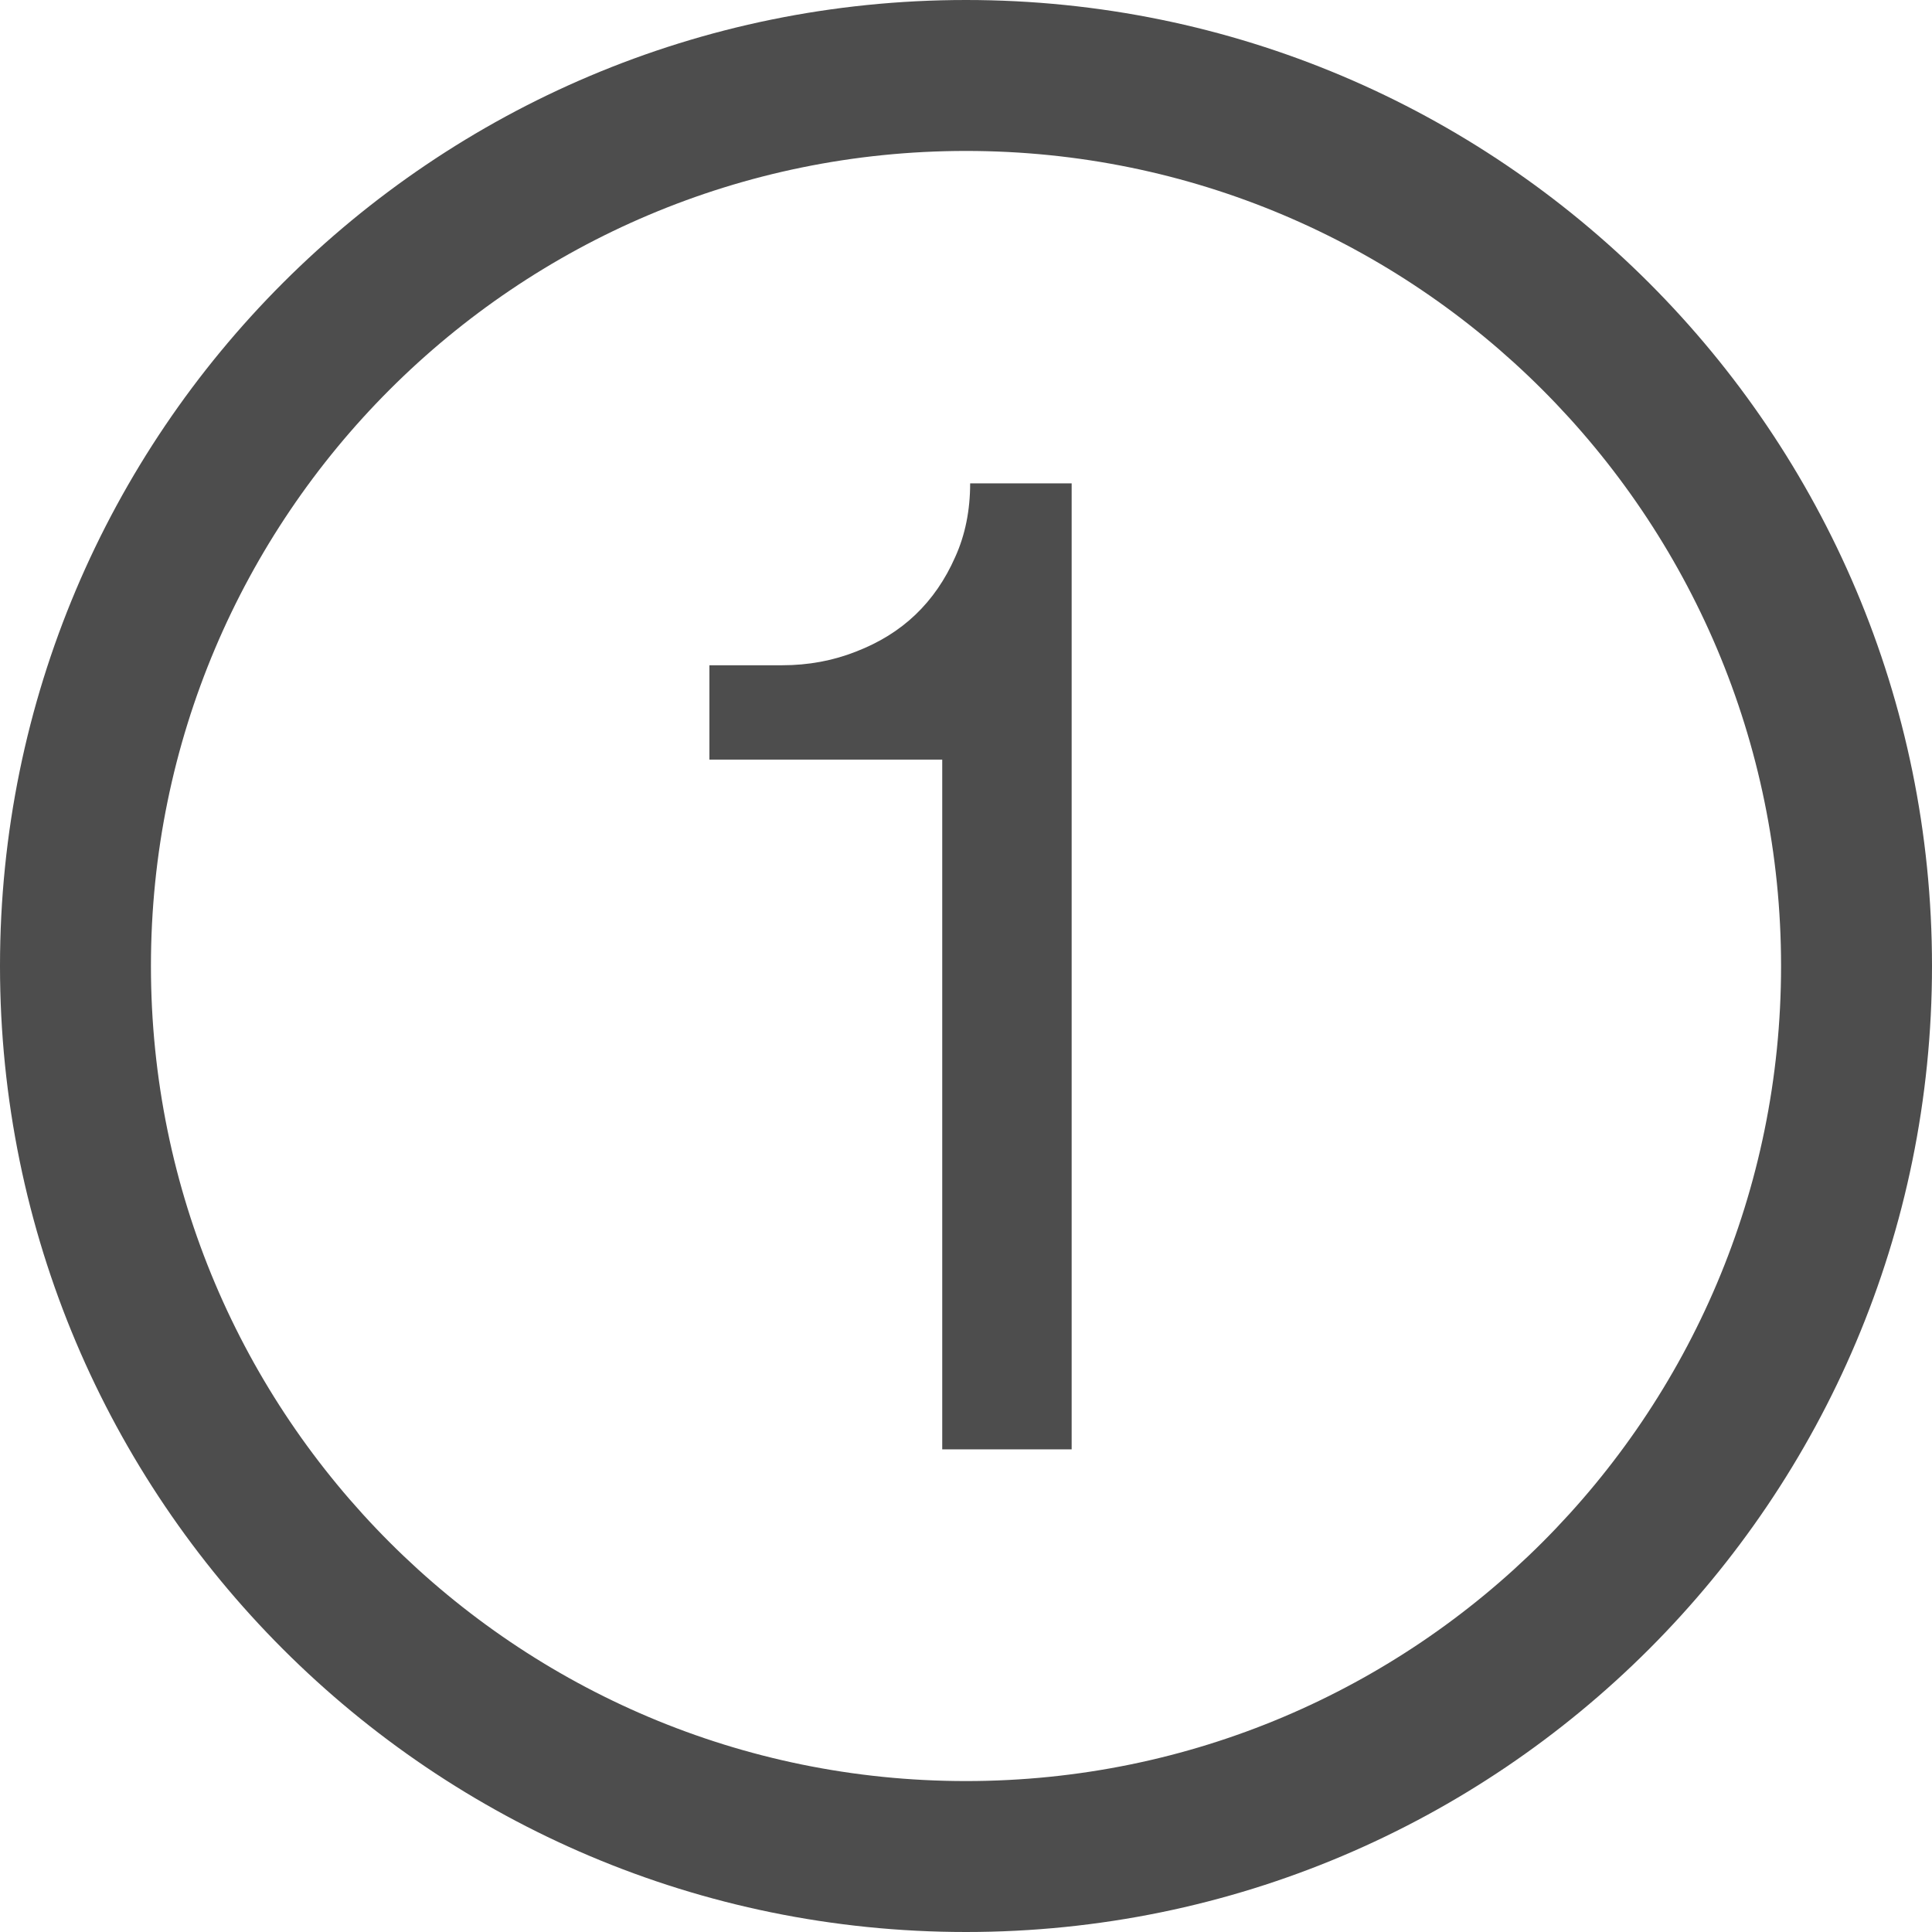
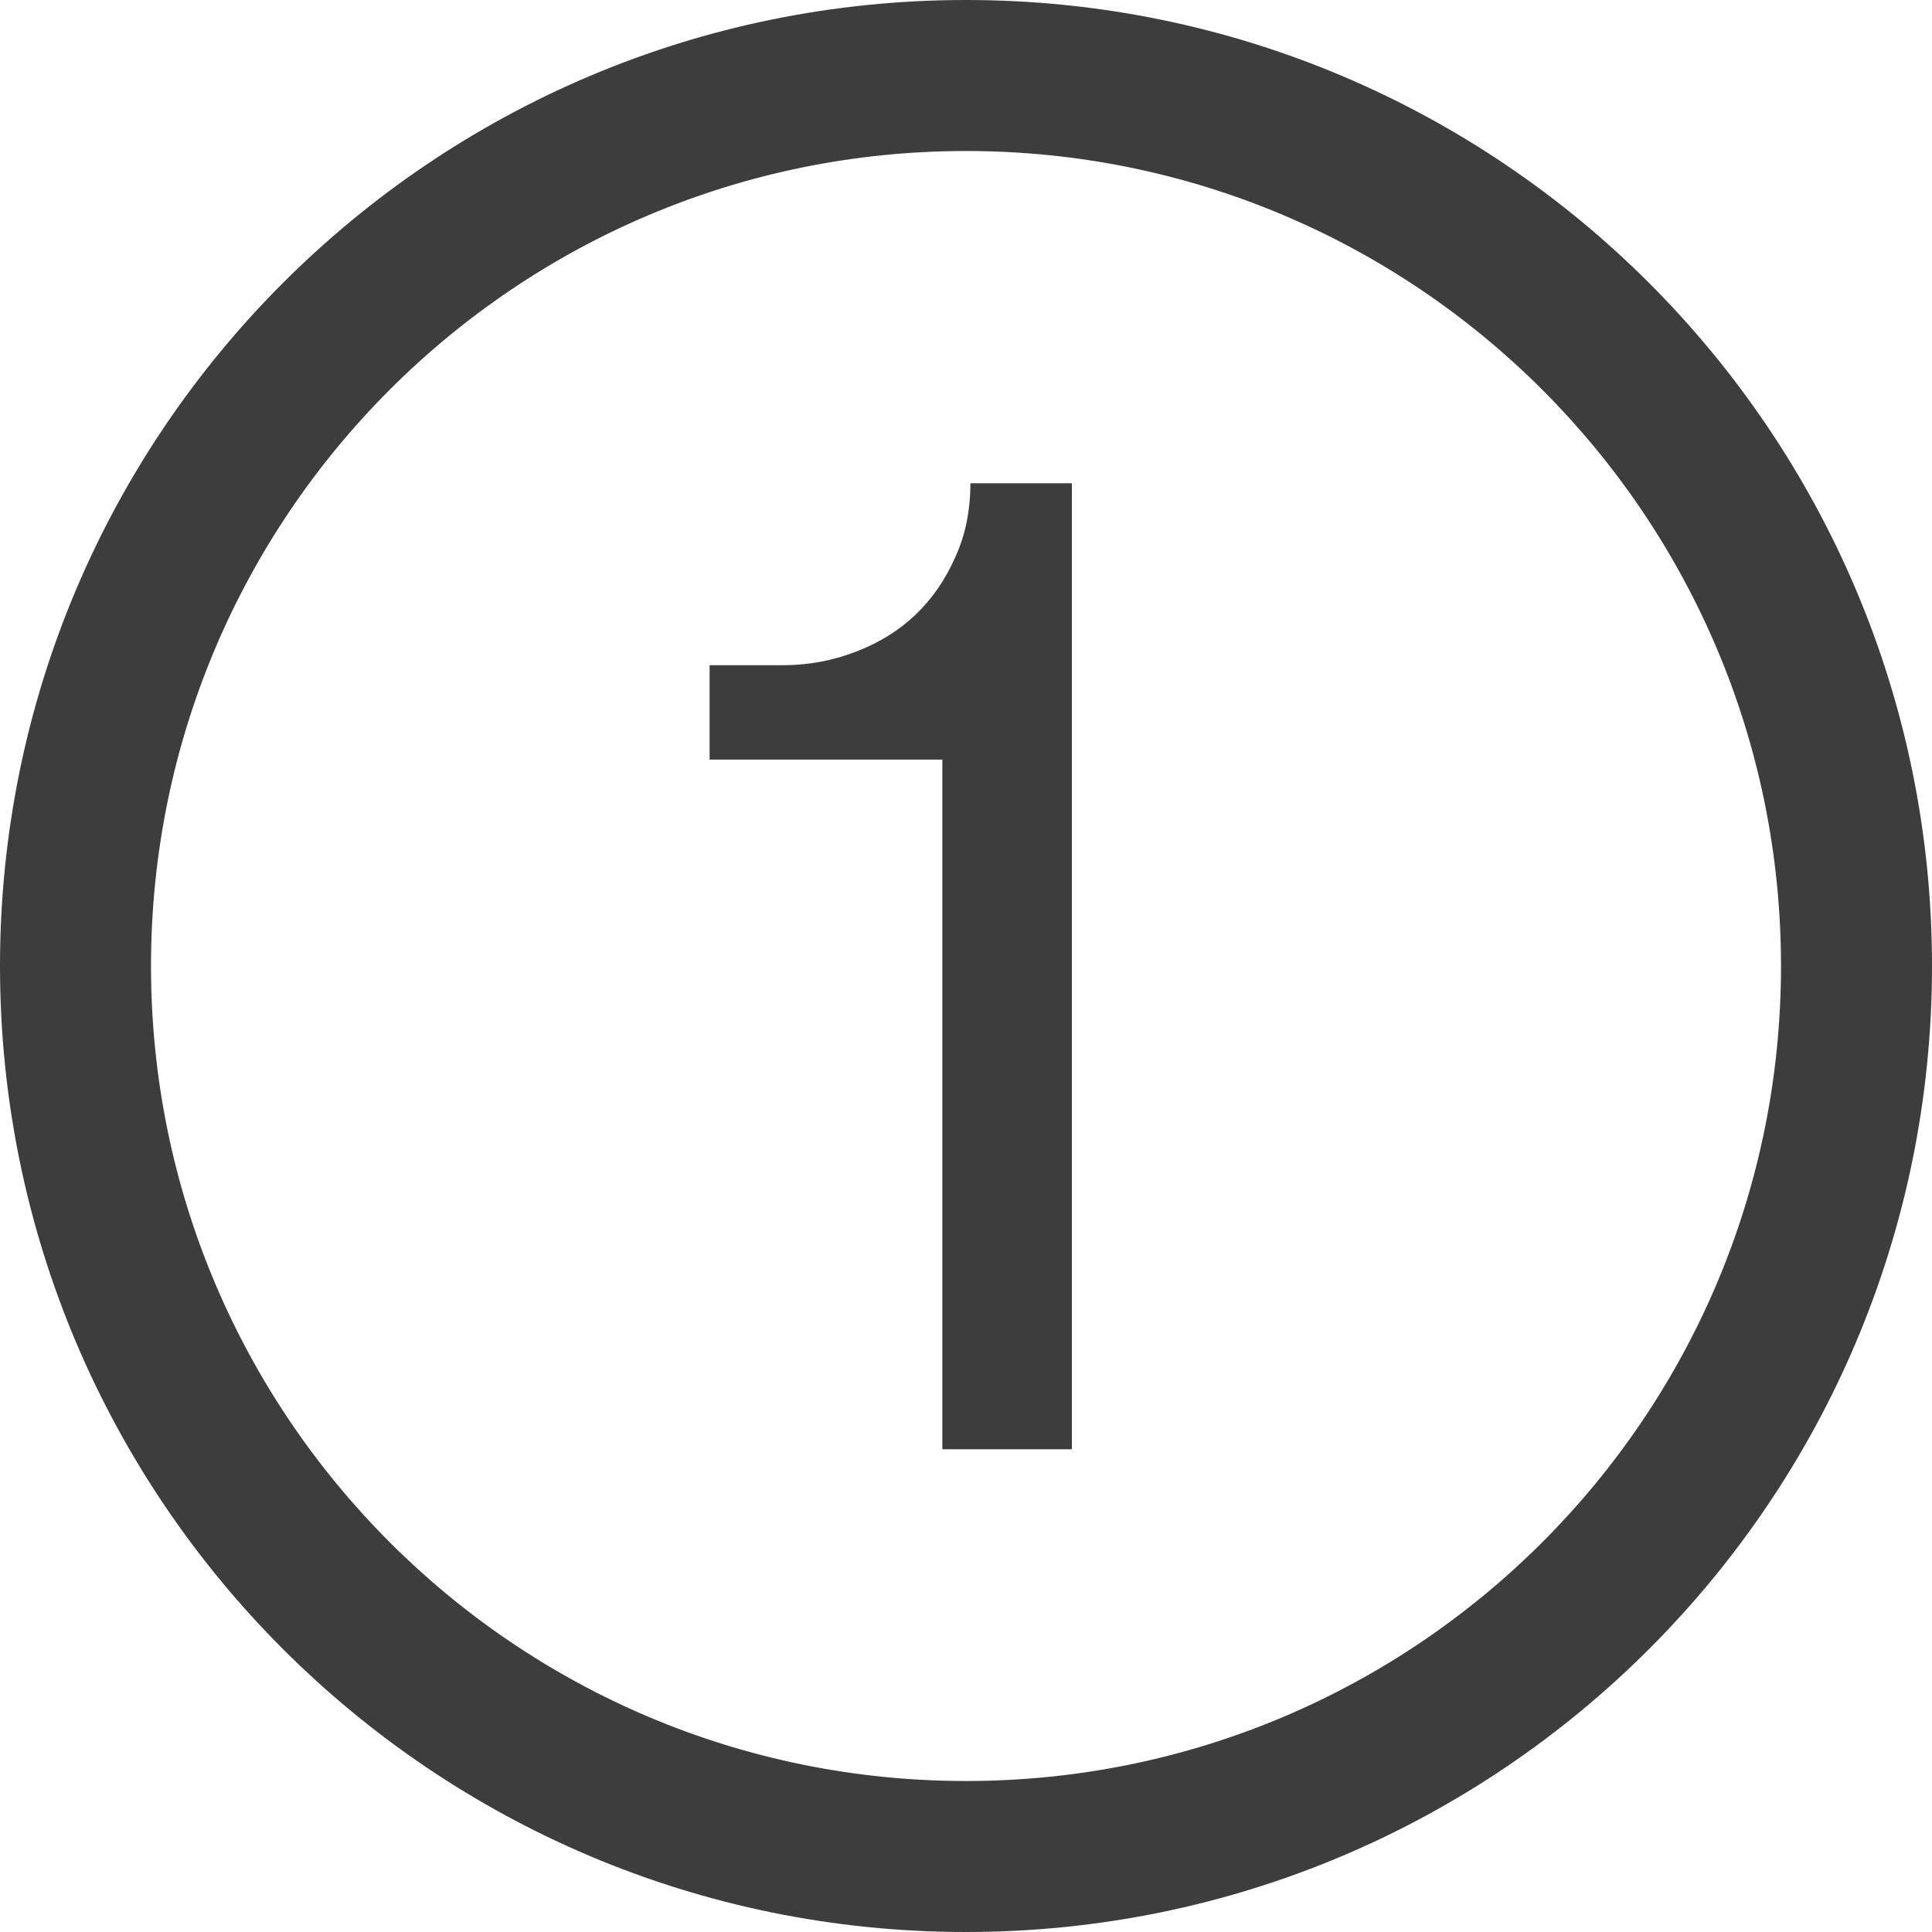
- <svg xmlns="http://www.w3.org/2000/svg" version="1.1" id="Capa_1" x="0px" y="0px" viewBox="0 0 512 512" enable-background="new 0 0 512 512" xml:space="preserve">
+ <svg xmlns="http://www.w3.org/2000/svg" version="1.1" id="Capa_1" x="0px" y="0px" viewBox="0 0 792 792" enable-background="new 0 0 792 792" xml:space="preserve">
  <g>
-     <path fill="#4D4D4D" d="M256,0C114.6,0,0,114.6,0,256s114.6,256,256,256s256-114.6,256-256S397.4,0,256,0z M256,472   c-119.3,0-216-96.7-216-216S136.7,40,256,40s216,96.7,216,216S375.3,472,256,472z" />
+     <path fill="#3D3D3D" d="M396,0C177.3,0,0,177.3,0,396s177.3,396,396,396s396-177.3,396-396S614.7,0,396,0z M396,730.1   C211.5,730.1,61.9,580.5,61.9,396S211.5,61.9,396,61.9S730.1,211.5,730.1,396S580.5,730.1,396,730.1z" />
    <g>
-       <path fill="#4D4D4D" d="M249.7,201.3H188v-25h19.3c6.9,0,13.4-1.2,19.5-3.6c6.2-2.4,11.4-5.6,15.8-9.8c4.4-4.2,7.9-9.3,10.5-15.2    c2.7-5.9,4-12.5,4-19.6H284v256h-34.3V201.3z" />
+       <path fill="#3D3D3D" d="M386.3,311.4h-95.4v-38.7h29.9c10.7,0,20.7-1.9,30.2-5.6c9.6-3.7,17.6-8.7,24.4-15.2    c6.8-6.5,12.2-14.4,16.2-23.5c4.2-9.1,6.2-19.3,6.2-30.3h41.6v396h-53.1V311.4z" />
    </g>
  </g>
</svg>
